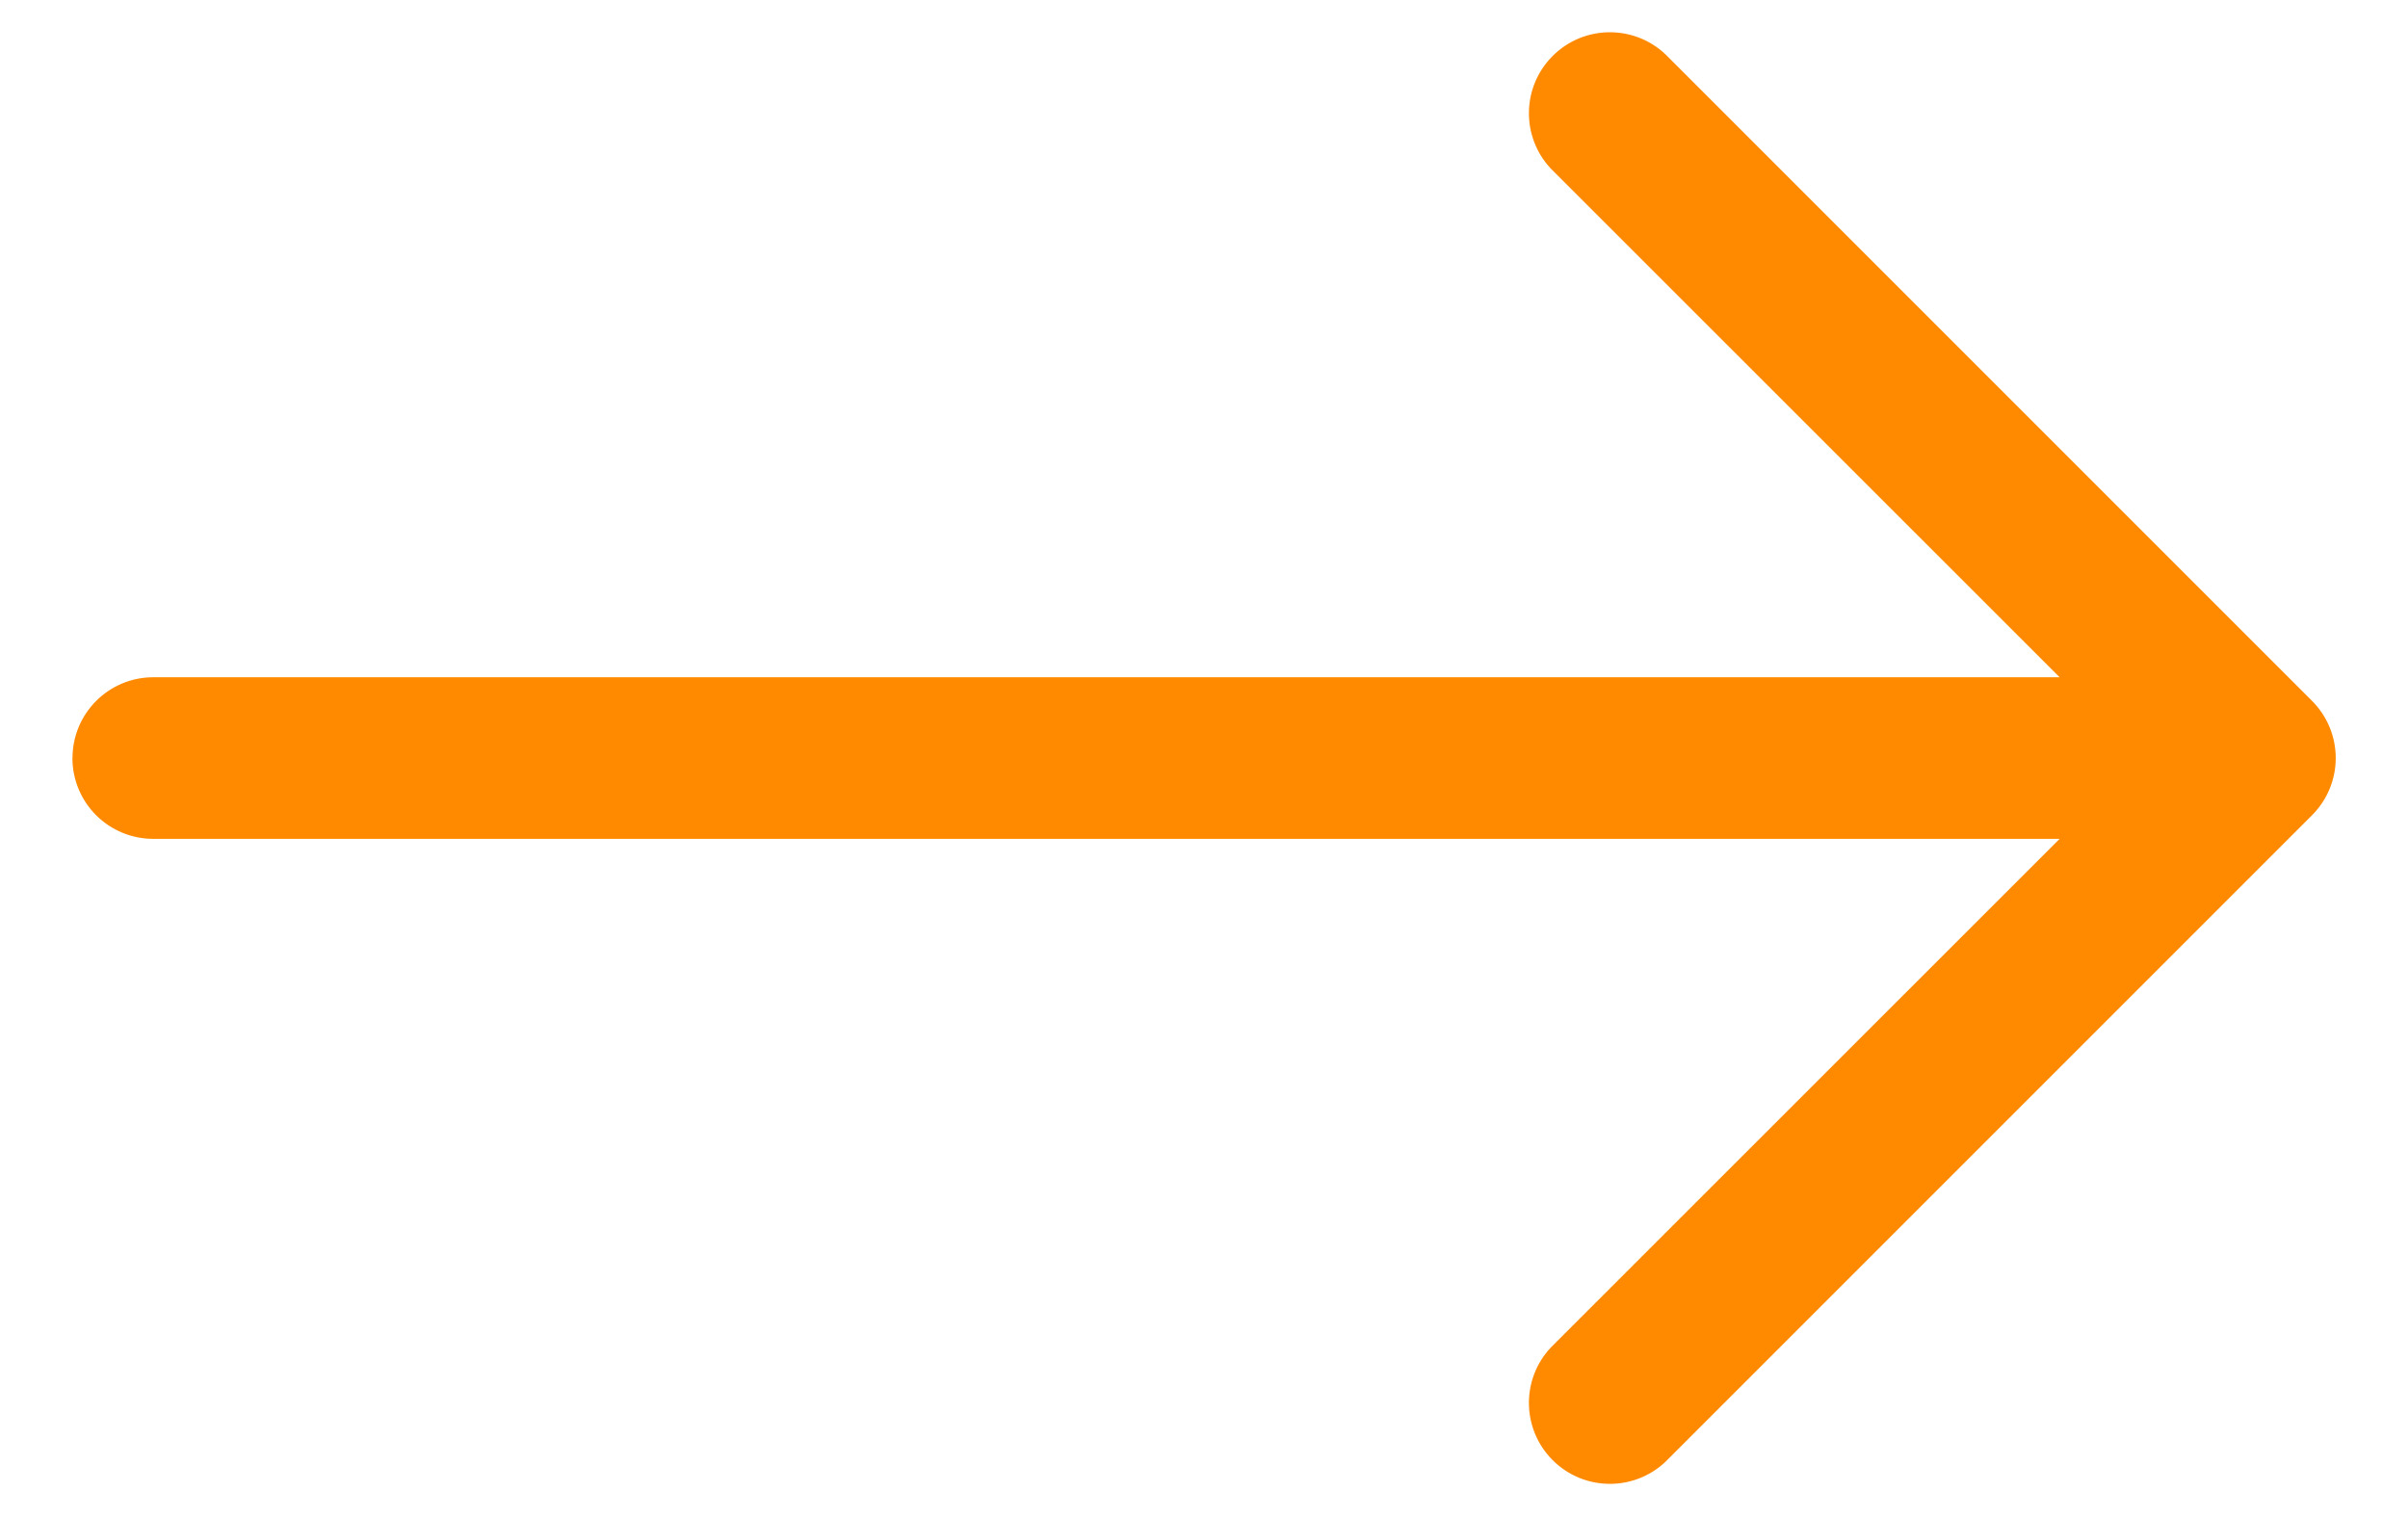
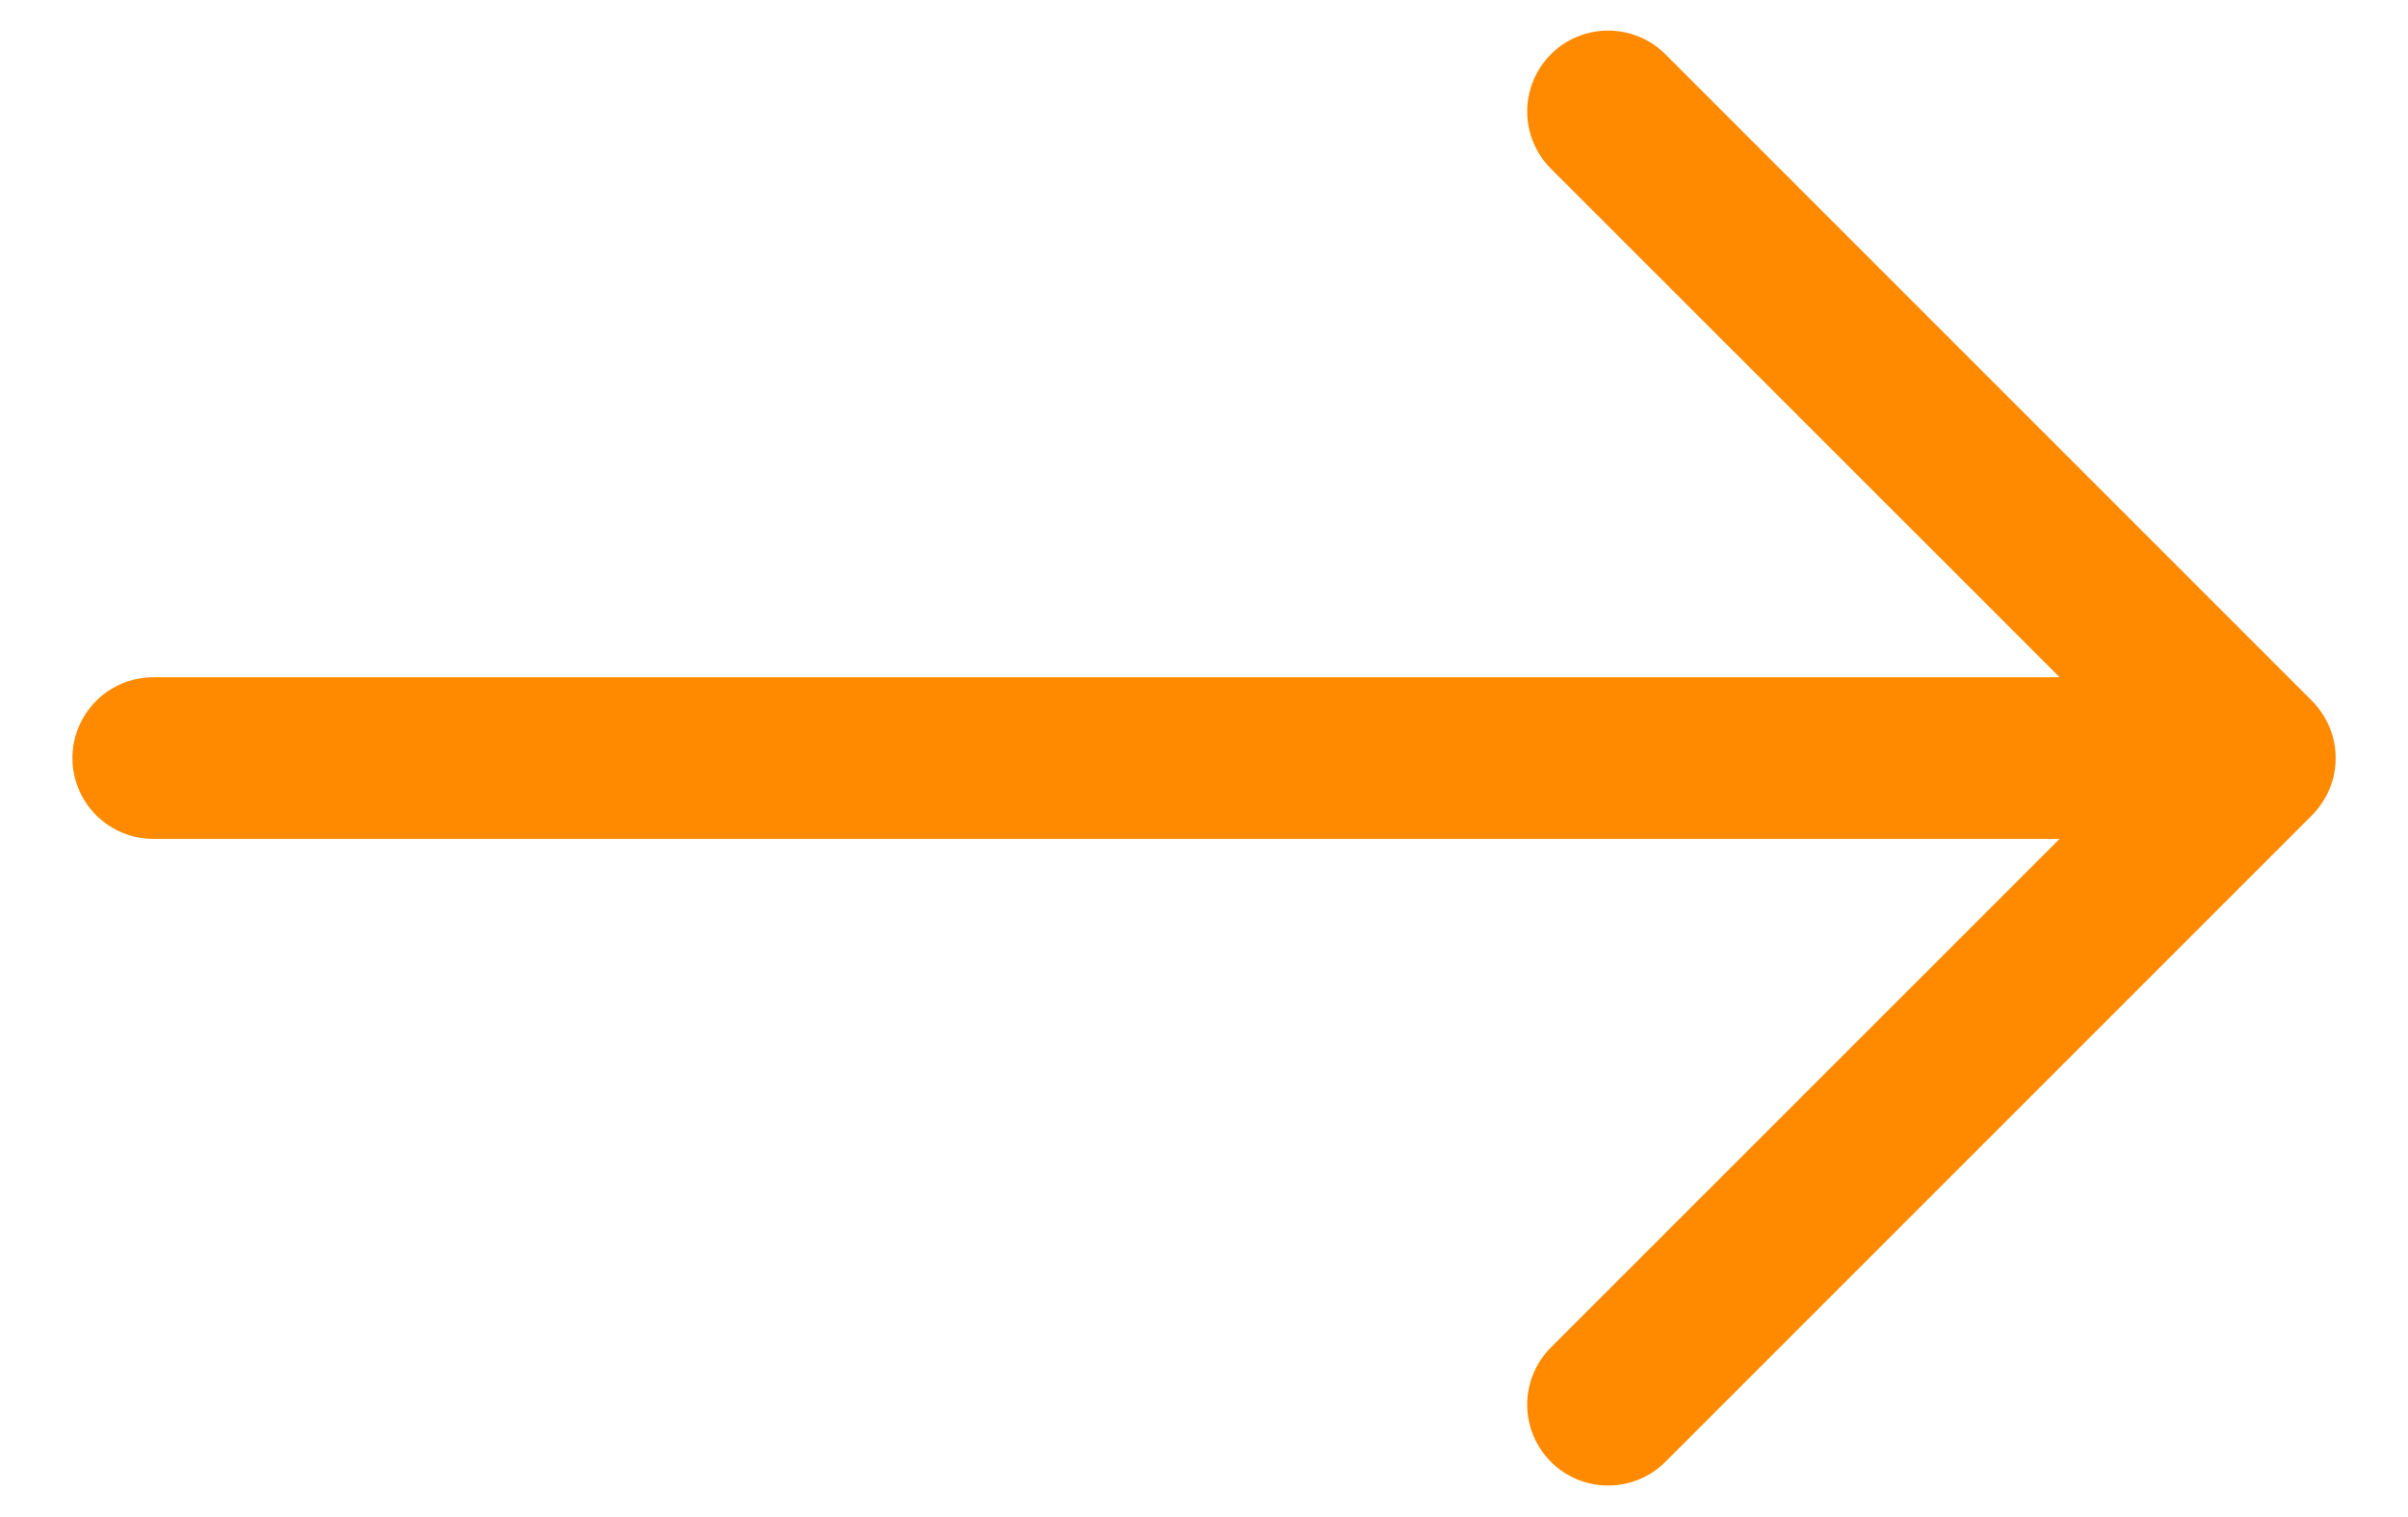
- <svg xmlns="http://www.w3.org/2000/svg" width="27" height="17" fill="none">
-   <path fill-rule="evenodd" clip-rule="evenodd" d="M.813 8.5a.906.906 0 0 1 .906-.906h21.375L17.39 1.892A.908.908 0 0 1 18.673.608l7.25 7.25a.906.906 0 0 1 0 1.284l-7.25 7.25a.908.908 0 0 1-1.283-1.284l5.704-5.702H1.719A.906.906 0 0 1 .812 8.5Z" fill="#FF8A00" />
+ <svg xmlns="http://www.w3.org/2000/svg" width="27" height="17" viewBox="0 0 27 17" fill="none">
+   <path fill-rule="evenodd" clip-rule="evenodd" d="M0.812 8.5C0.812 8.26 0.908 8.029 1.078 7.859C1.248 7.689 1.478 7.594 1.719 7.594H23.094L17.39 1.892C17.22 1.722 17.124 1.491 17.124 1.25C17.124 1.009 17.22 0.779 17.39 0.608C17.56 0.438 17.791 0.343 18.031 0.343C18.272 0.343 18.503 0.438 18.673 0.608L25.923 7.858C26.007 7.943 26.074 8.043 26.12 8.153C26.166 8.263 26.189 8.381 26.189 8.5C26.189 8.619 26.166 8.737 26.12 8.847C26.074 8.957 26.007 9.057 25.923 9.142L18.673 16.392C18.503 16.562 18.272 16.657 18.031 16.657C17.791 16.657 17.56 16.562 17.39 16.392C17.22 16.221 17.124 15.991 17.124 15.75C17.124 15.509 17.22 15.279 17.39 15.108L23.094 9.406H1.719C1.478 9.406 1.248 9.311 1.078 9.141C0.908 8.971 0.812 8.74 0.812 8.5Z" fill="#FF8A00" />
</svg>
